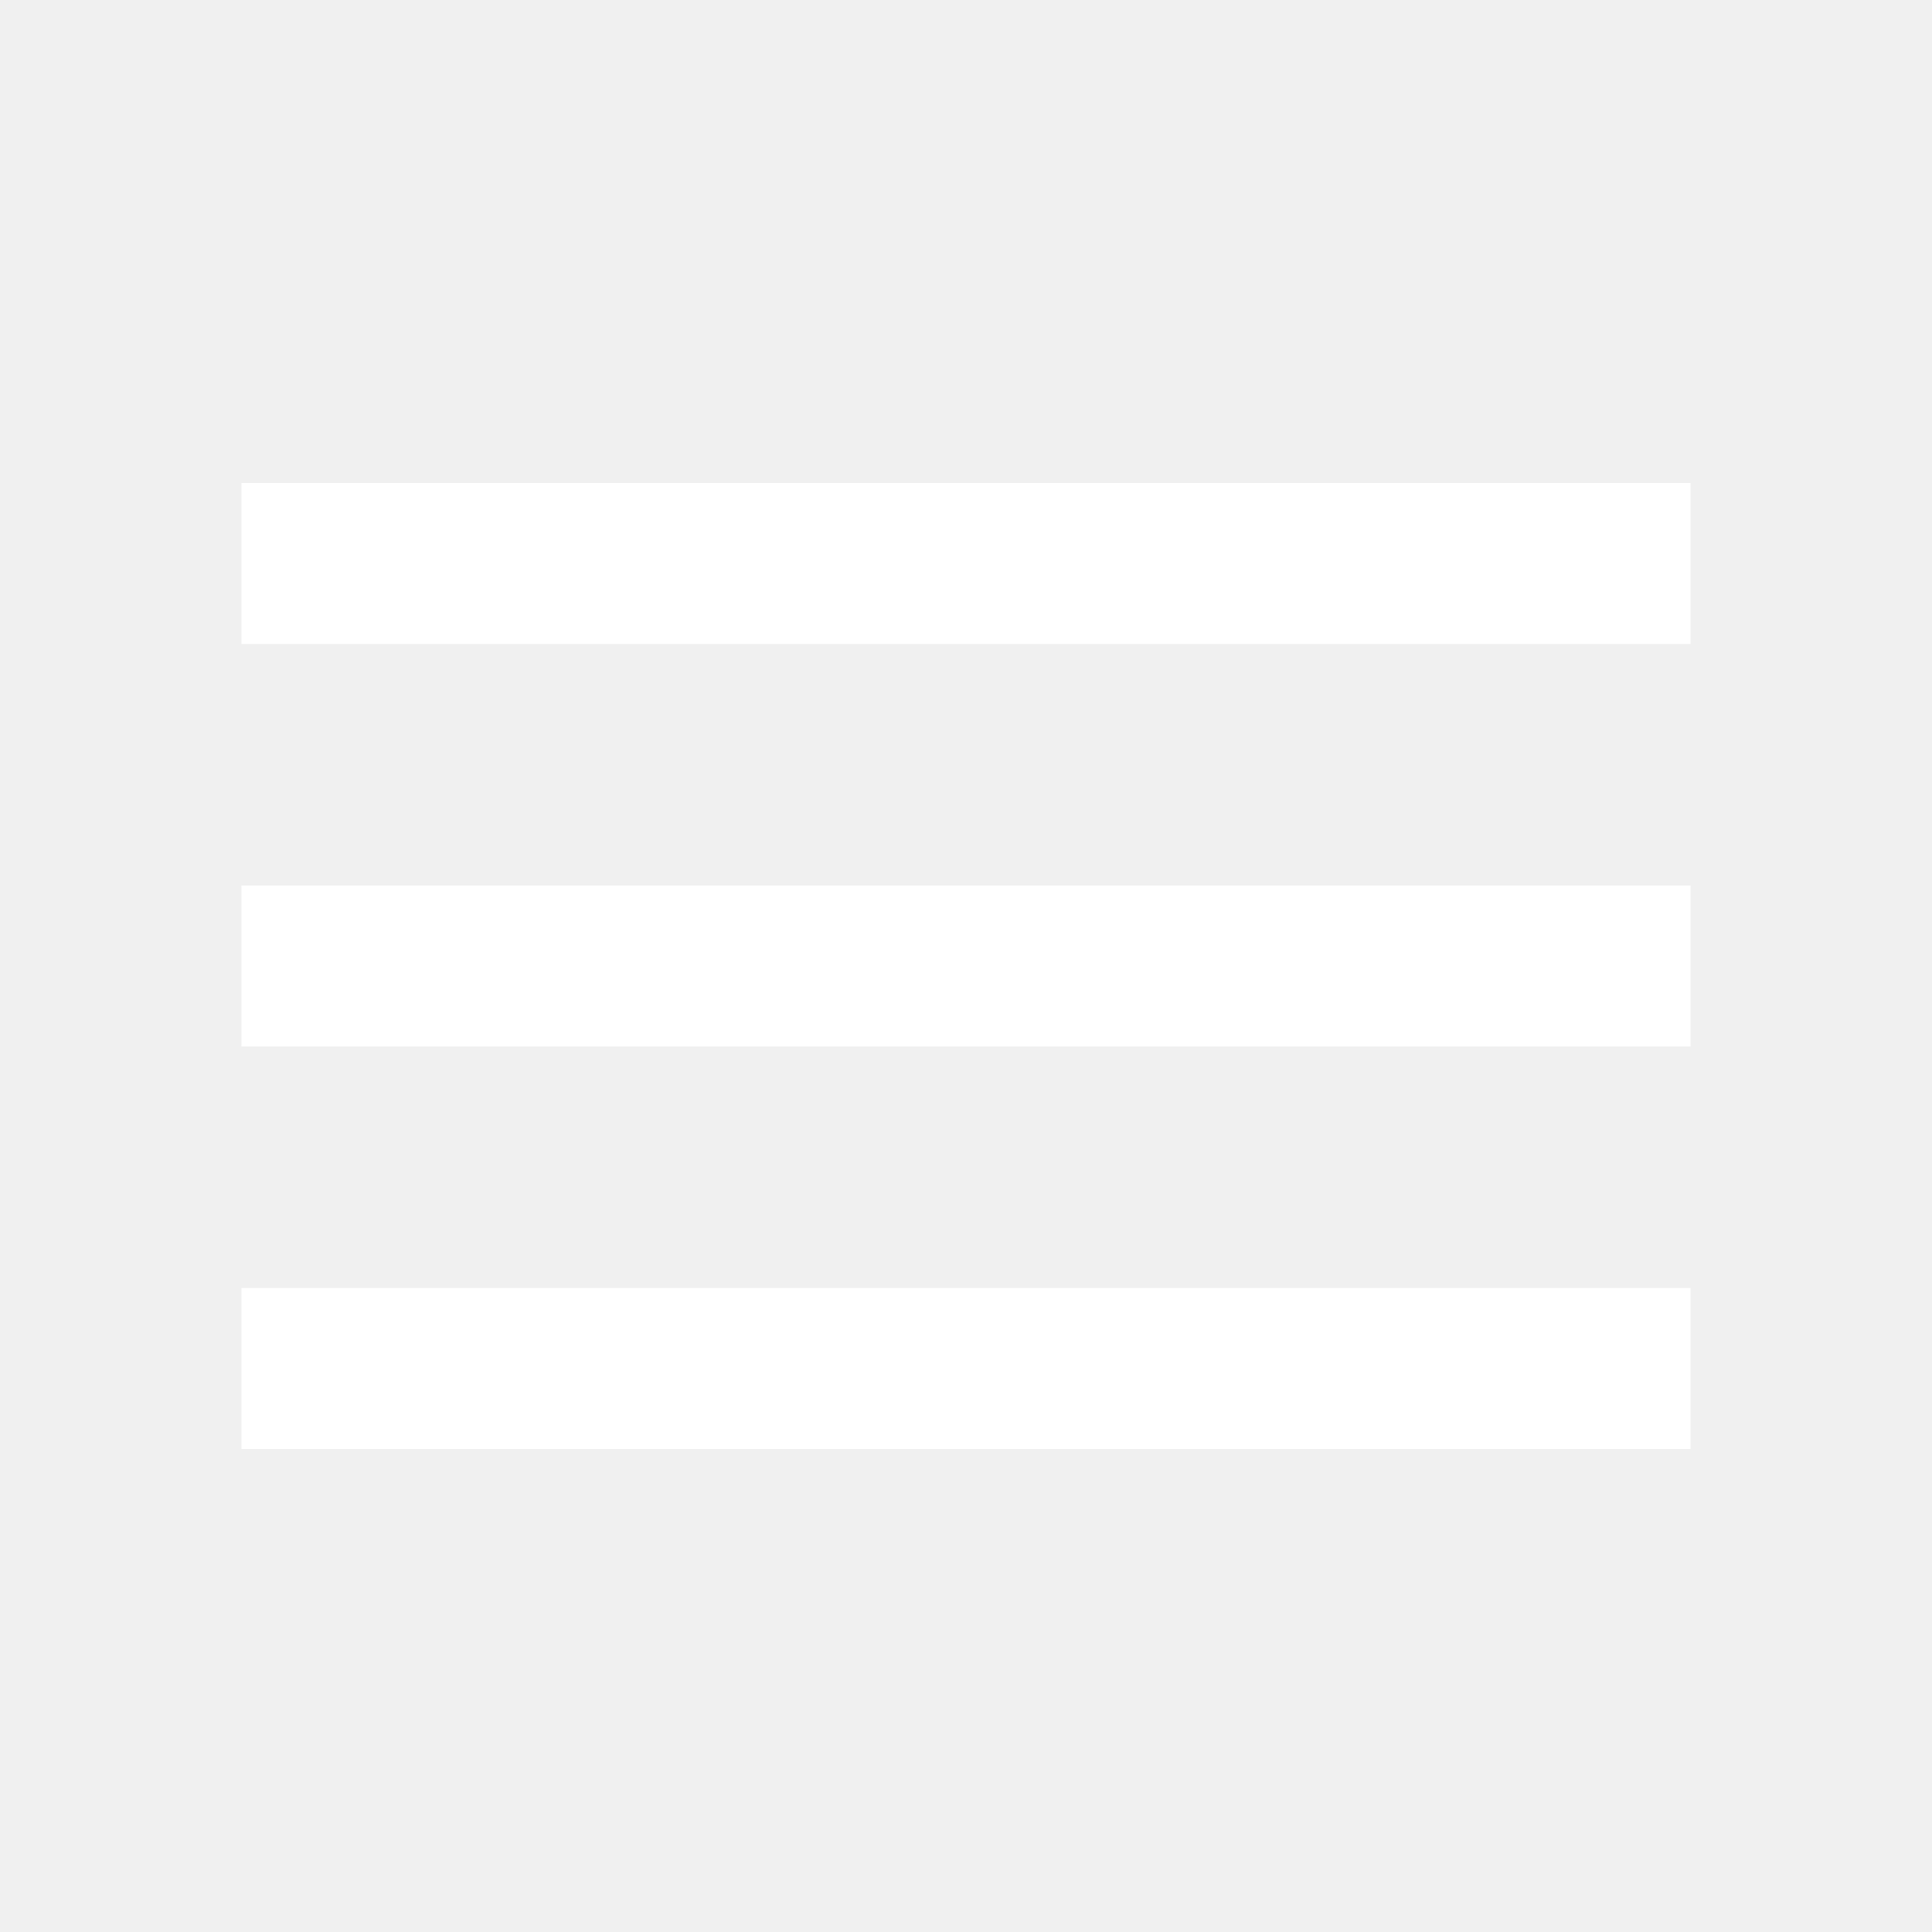
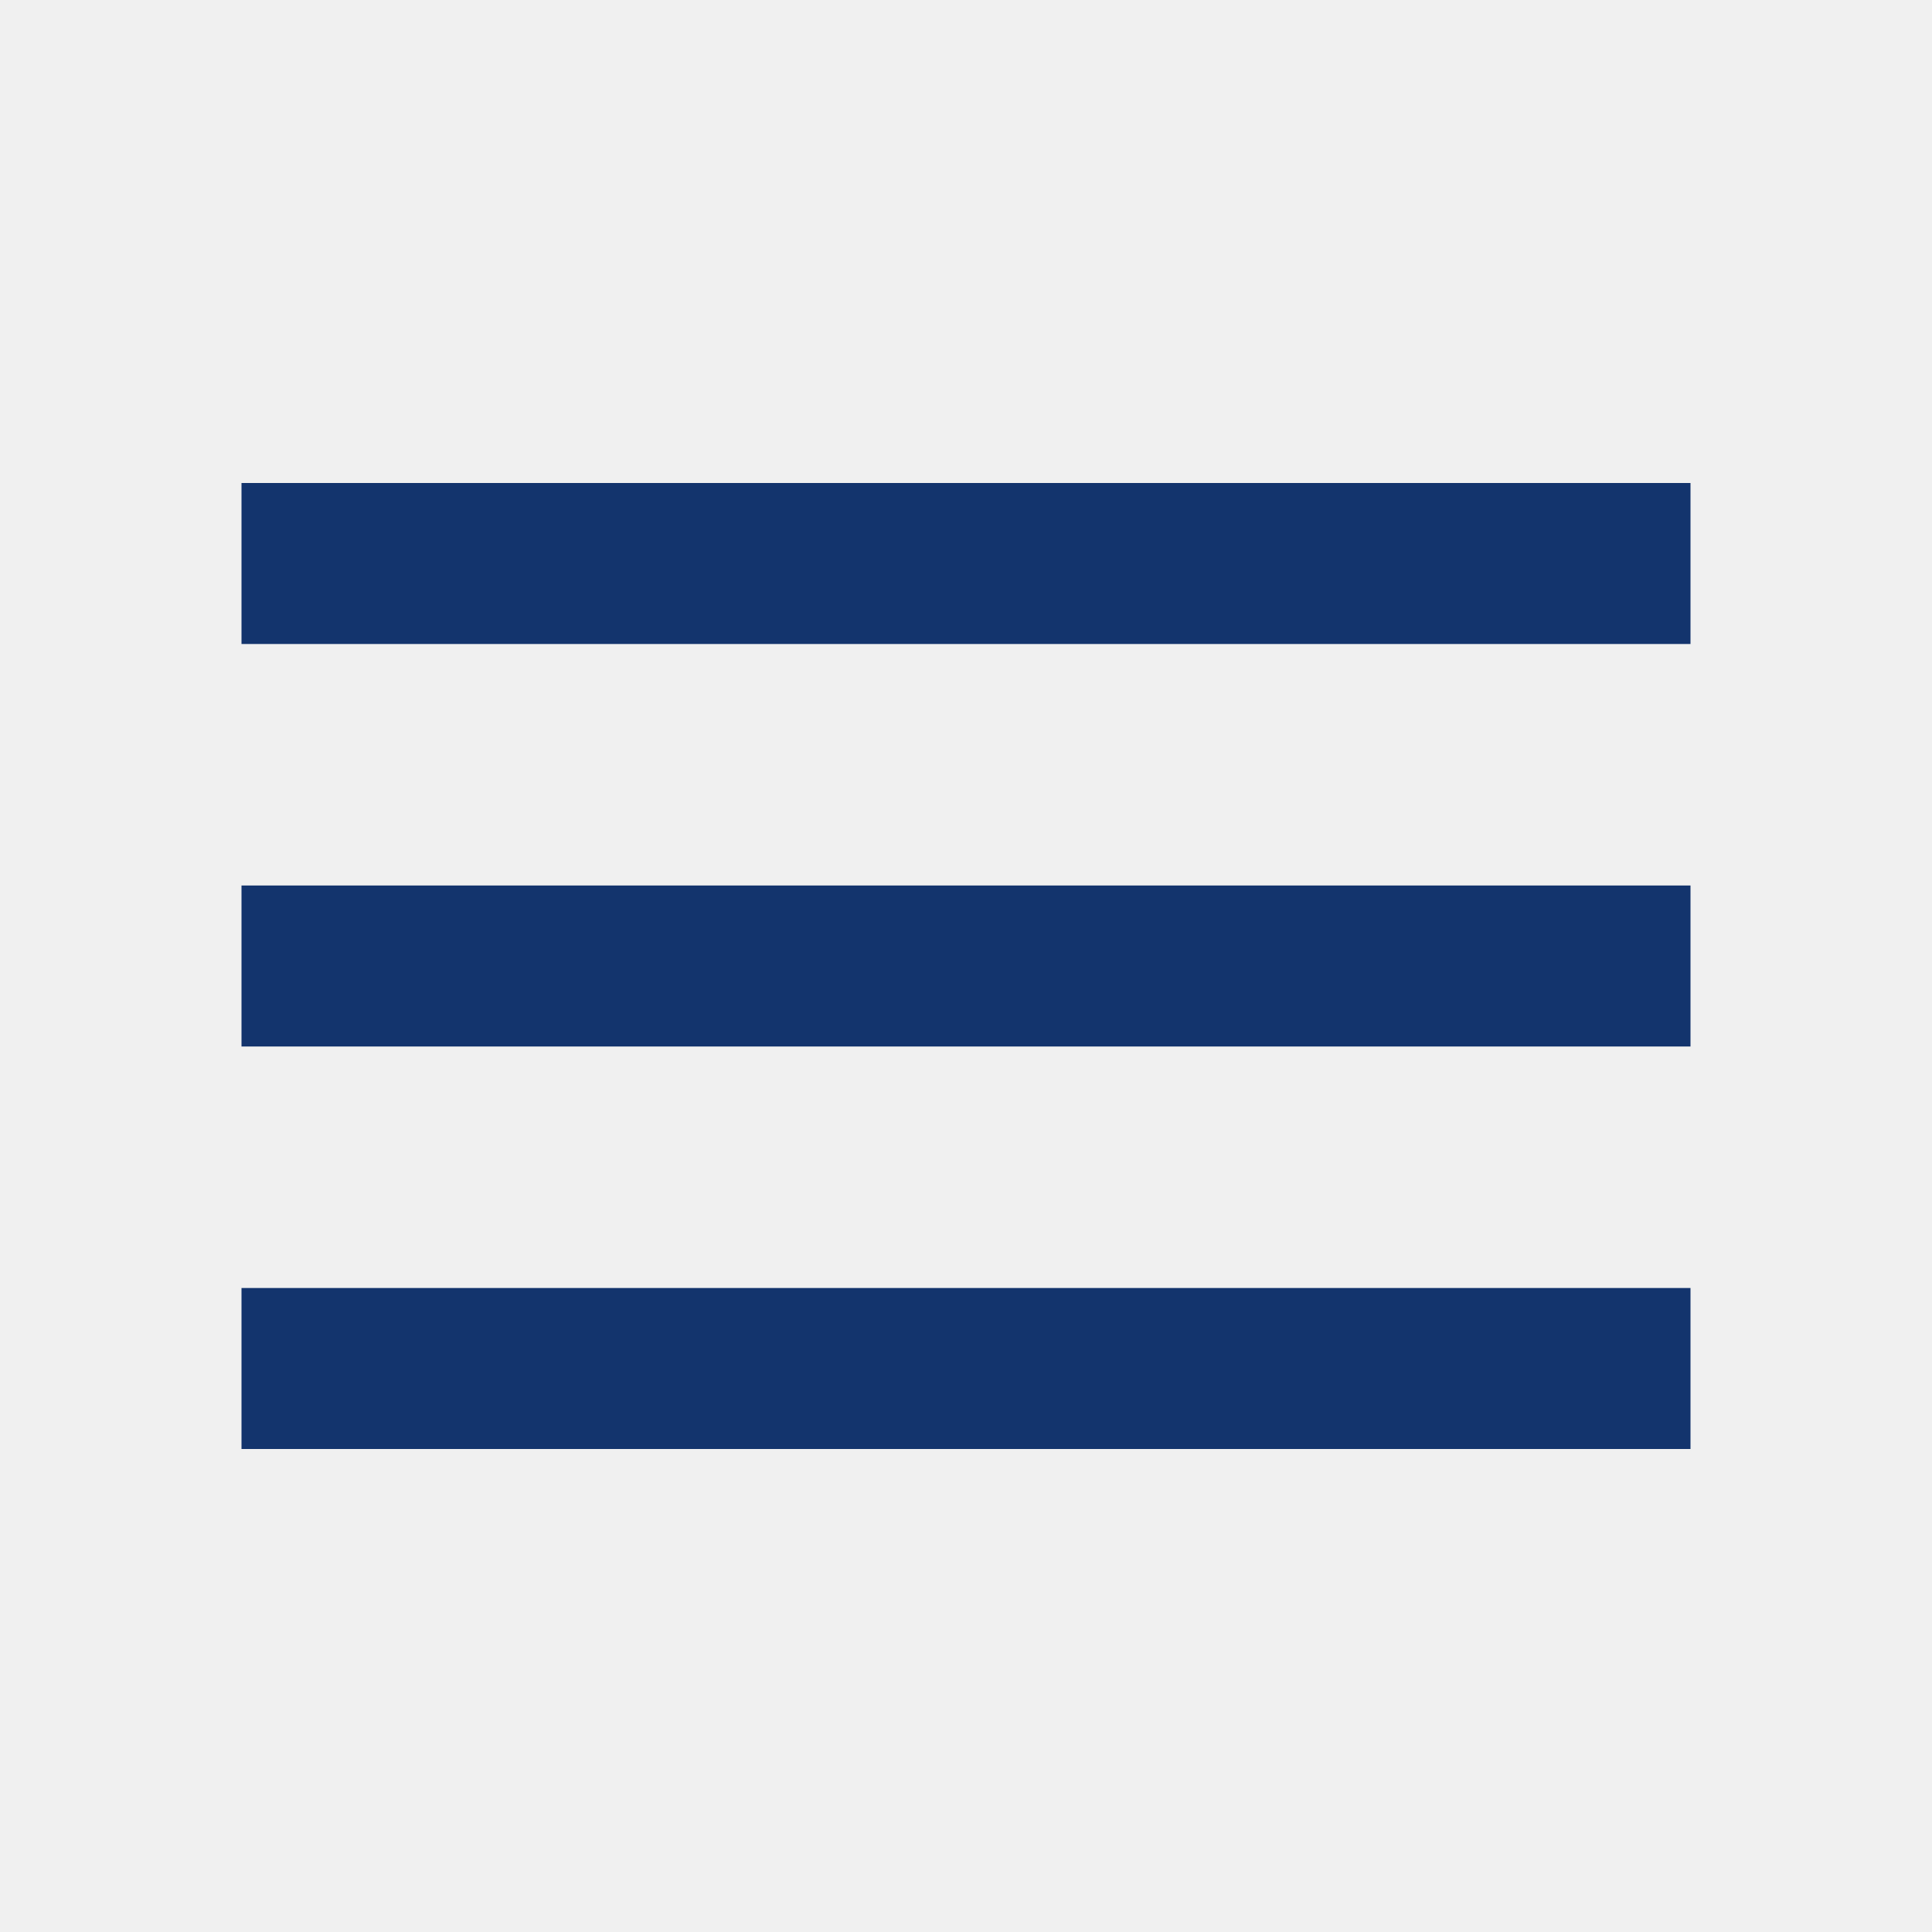
- <svg xmlns="http://www.w3.org/2000/svg" height="36px" viewBox="0 0 24 24" width="36px" fill="#FFFFFF">
+ <svg xmlns="http://www.w3.org/2000/svg" height="36px" viewBox="0 0 24 24" width="36px" fill="#13346d">
  <path d="M0 0h24v24H0V0z" fill="none" />
  <path d="M3 18h18v-2H3v2zm0-5h18v-2H3v2zm0-7v2h18V6H3z" />
</svg>
